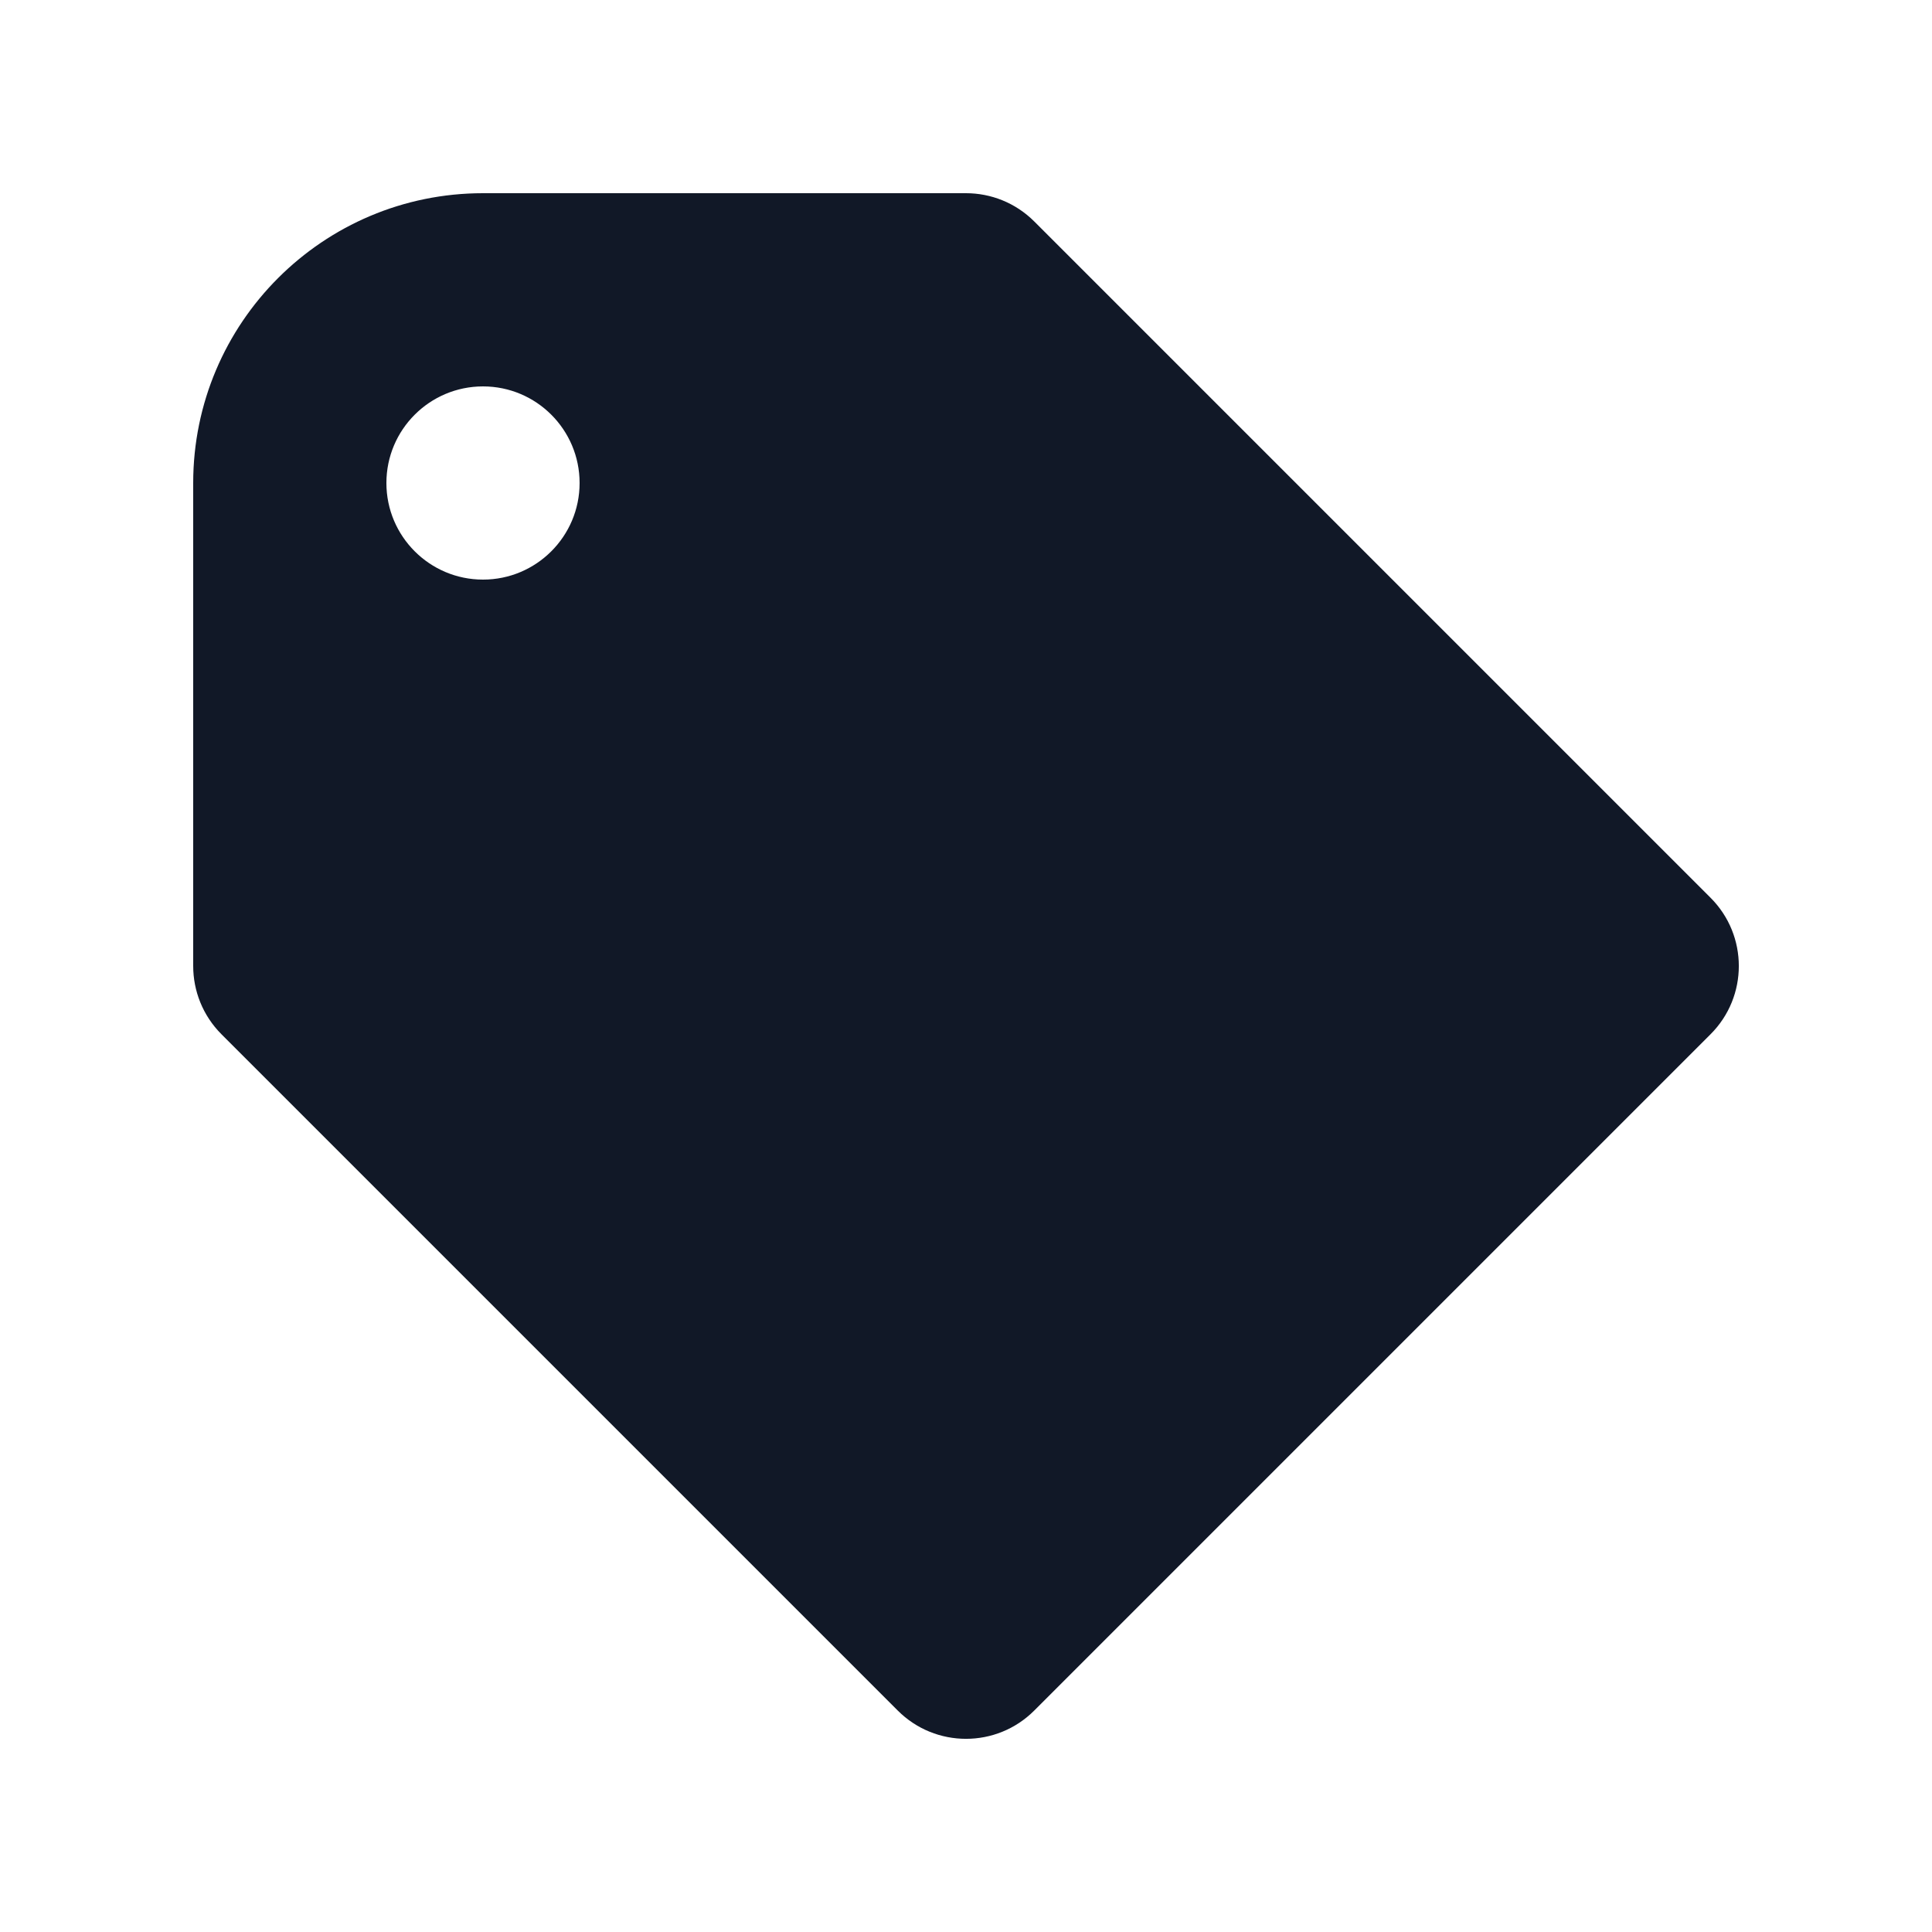
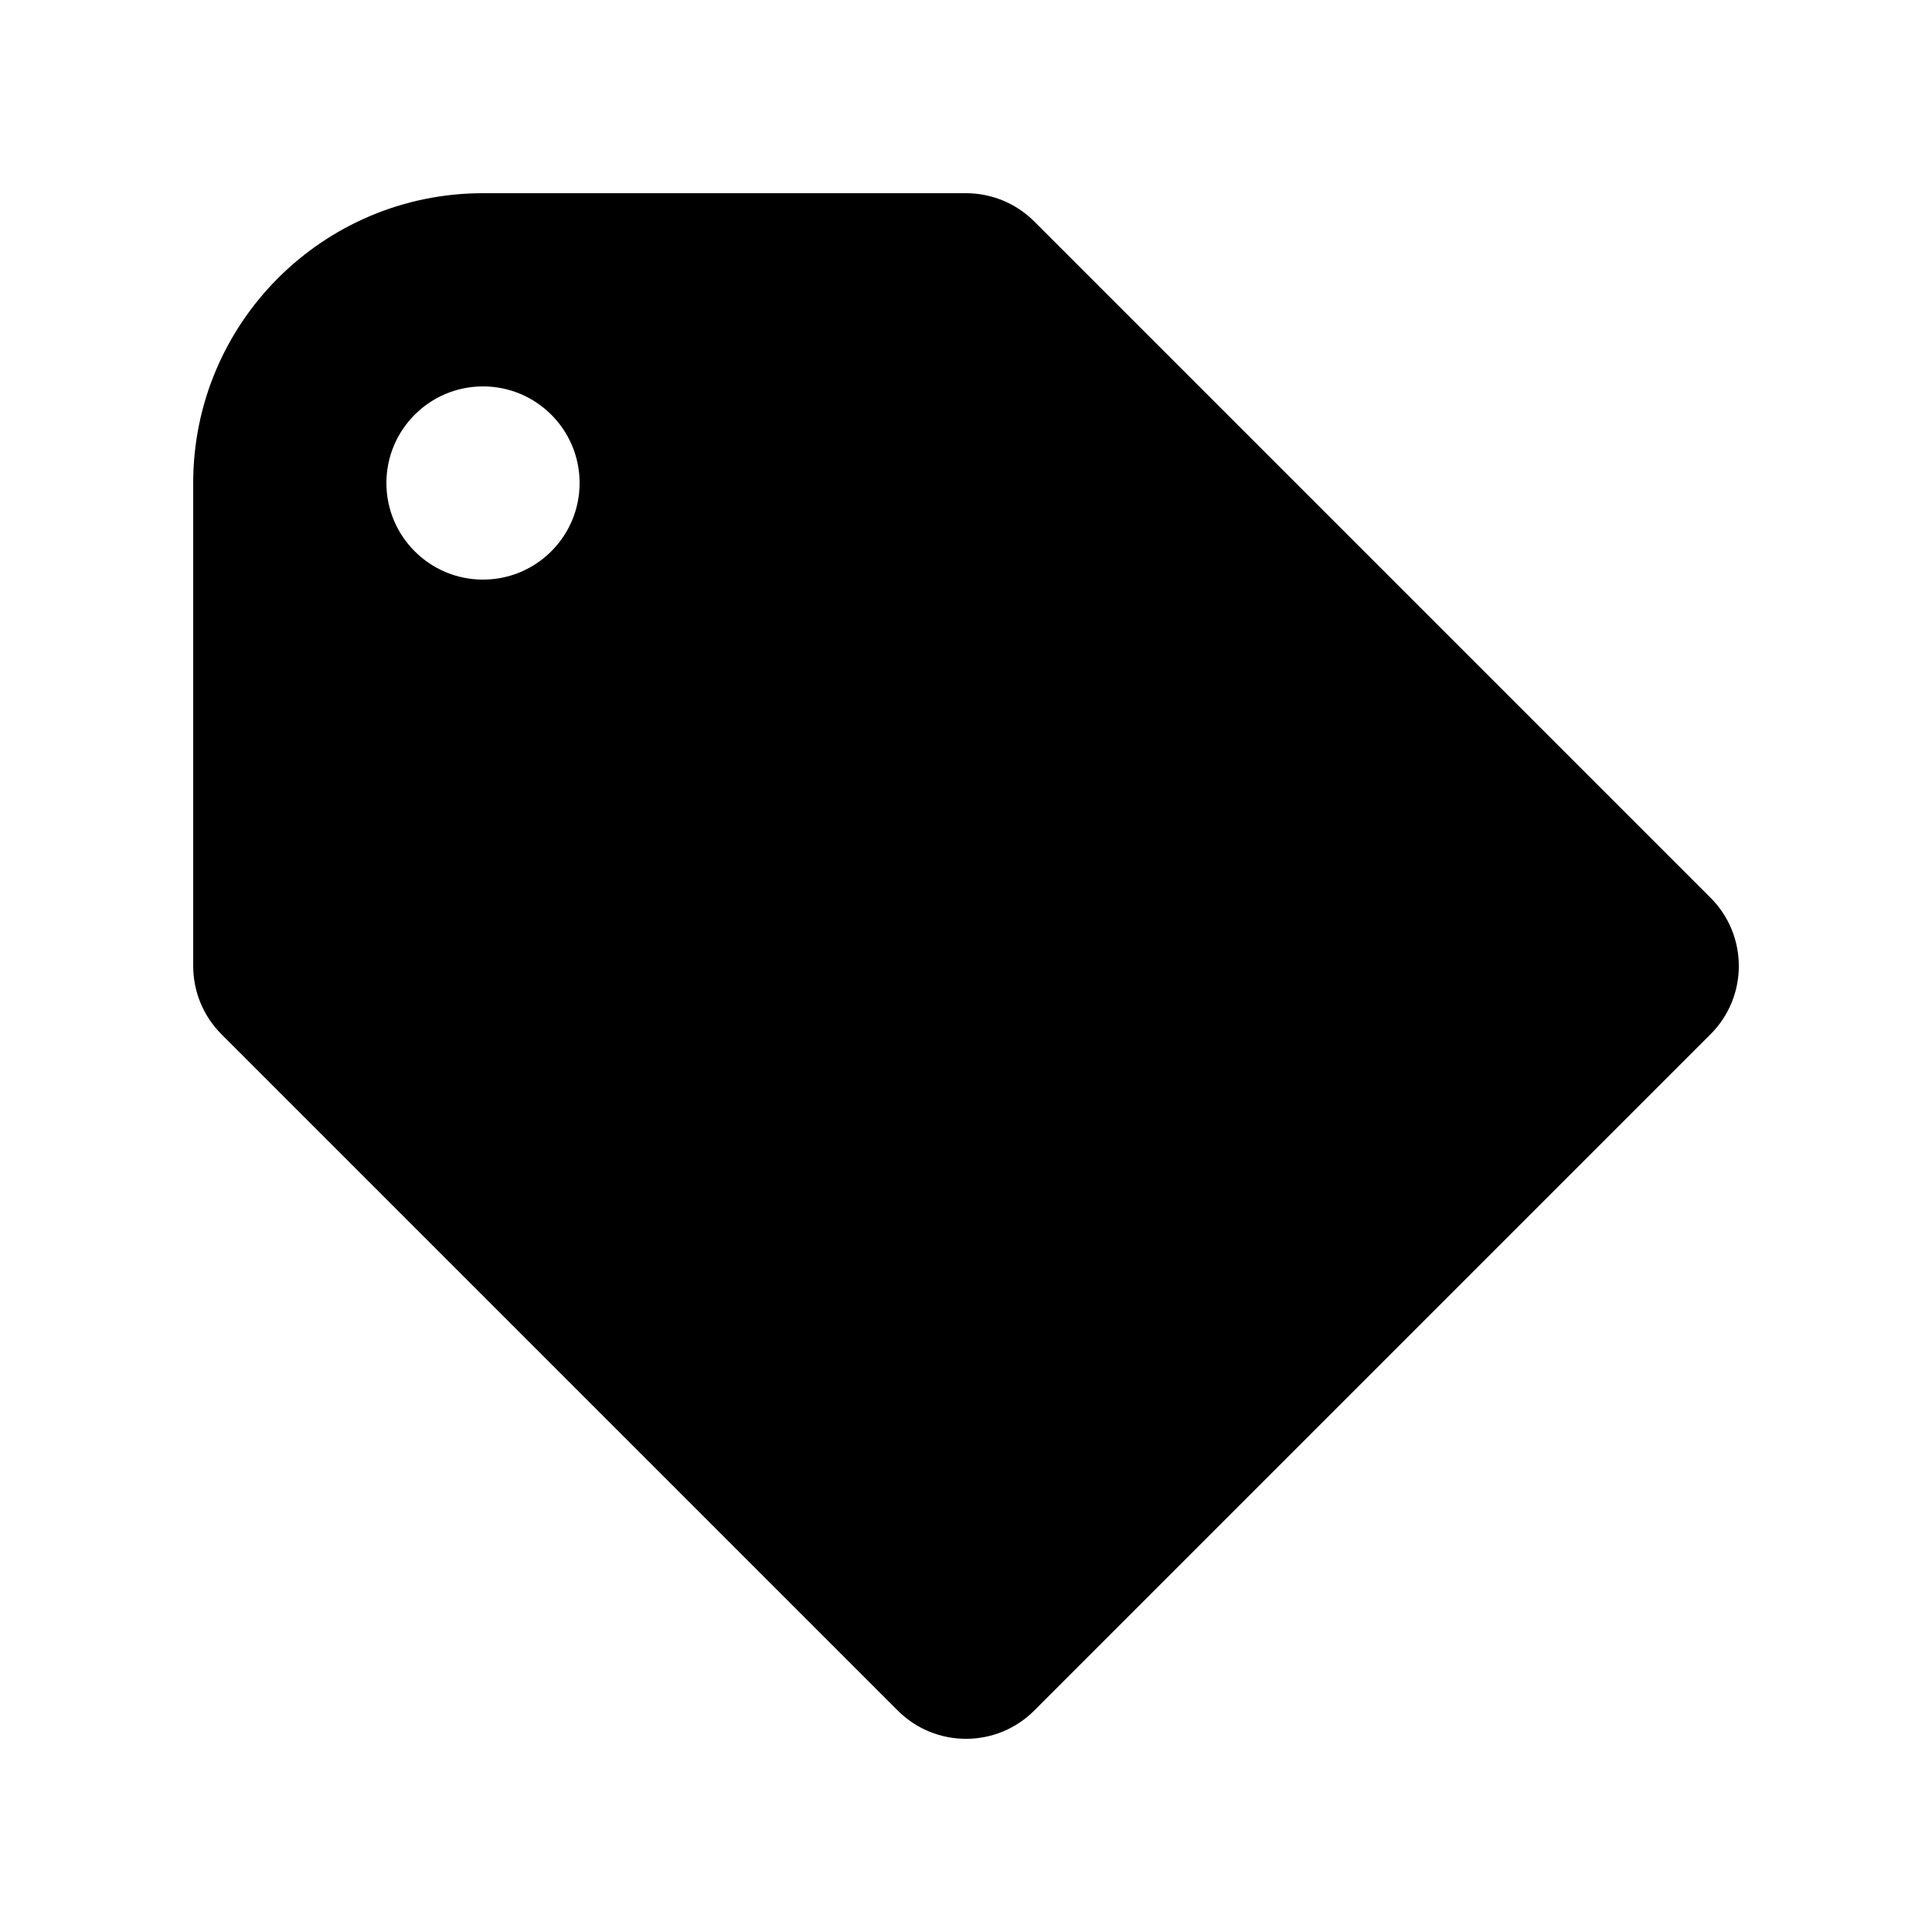
- <svg xmlns="http://www.w3.org/2000/svg" width="20" height="20" viewBox="0 0 20 20" fill="none">
-   <path fill-rule="evenodd" clip-rule="evenodd" d="M17.707 9.293C18.098 9.683 18.098 10.317 17.707 10.707L10.707 17.707C10.317 18.098 9.683 18.098 9.293 17.707L2.293 10.707C2.098 10.512 2 10.256 2 10V5C2 3.343 3.343 2 5 2H10C10.256 2 10.512 2.098 10.707 2.293L17.707 9.293ZM5 6C5.552 6 6 5.552 6 5C6 4.448 5.552 4 5 4C4.448 4 4 4.448 4 5C4 5.552 4.448 6 5 6Z" fill="#111827" />
+ <svg xmlns="http://www.w3.org/2000/svg" width="20" height="20" viewBox="0 0 20 20" fill="current">
+   <path fill-rule="evenodd" clip-rule="evenodd" d="M17.707 9.293C18.098 9.683 18.098 10.317 17.707 10.707L10.707 17.707C10.317 18.098 9.683 18.098 9.293 17.707L2.293 10.707C2.098 10.512 2 10.256 2 10V5C2 3.343 3.343 2 5 2H10C10.256 2 10.512 2.098 10.707 2.293L17.707 9.293ZM5 6C5.552 6 6 5.552 6 5C6 4.448 5.552 4 5 4C4.448 4 4 4.448 4 5C4 5.552 4.448 6 5 6Z" fill="current" />
</svg>
